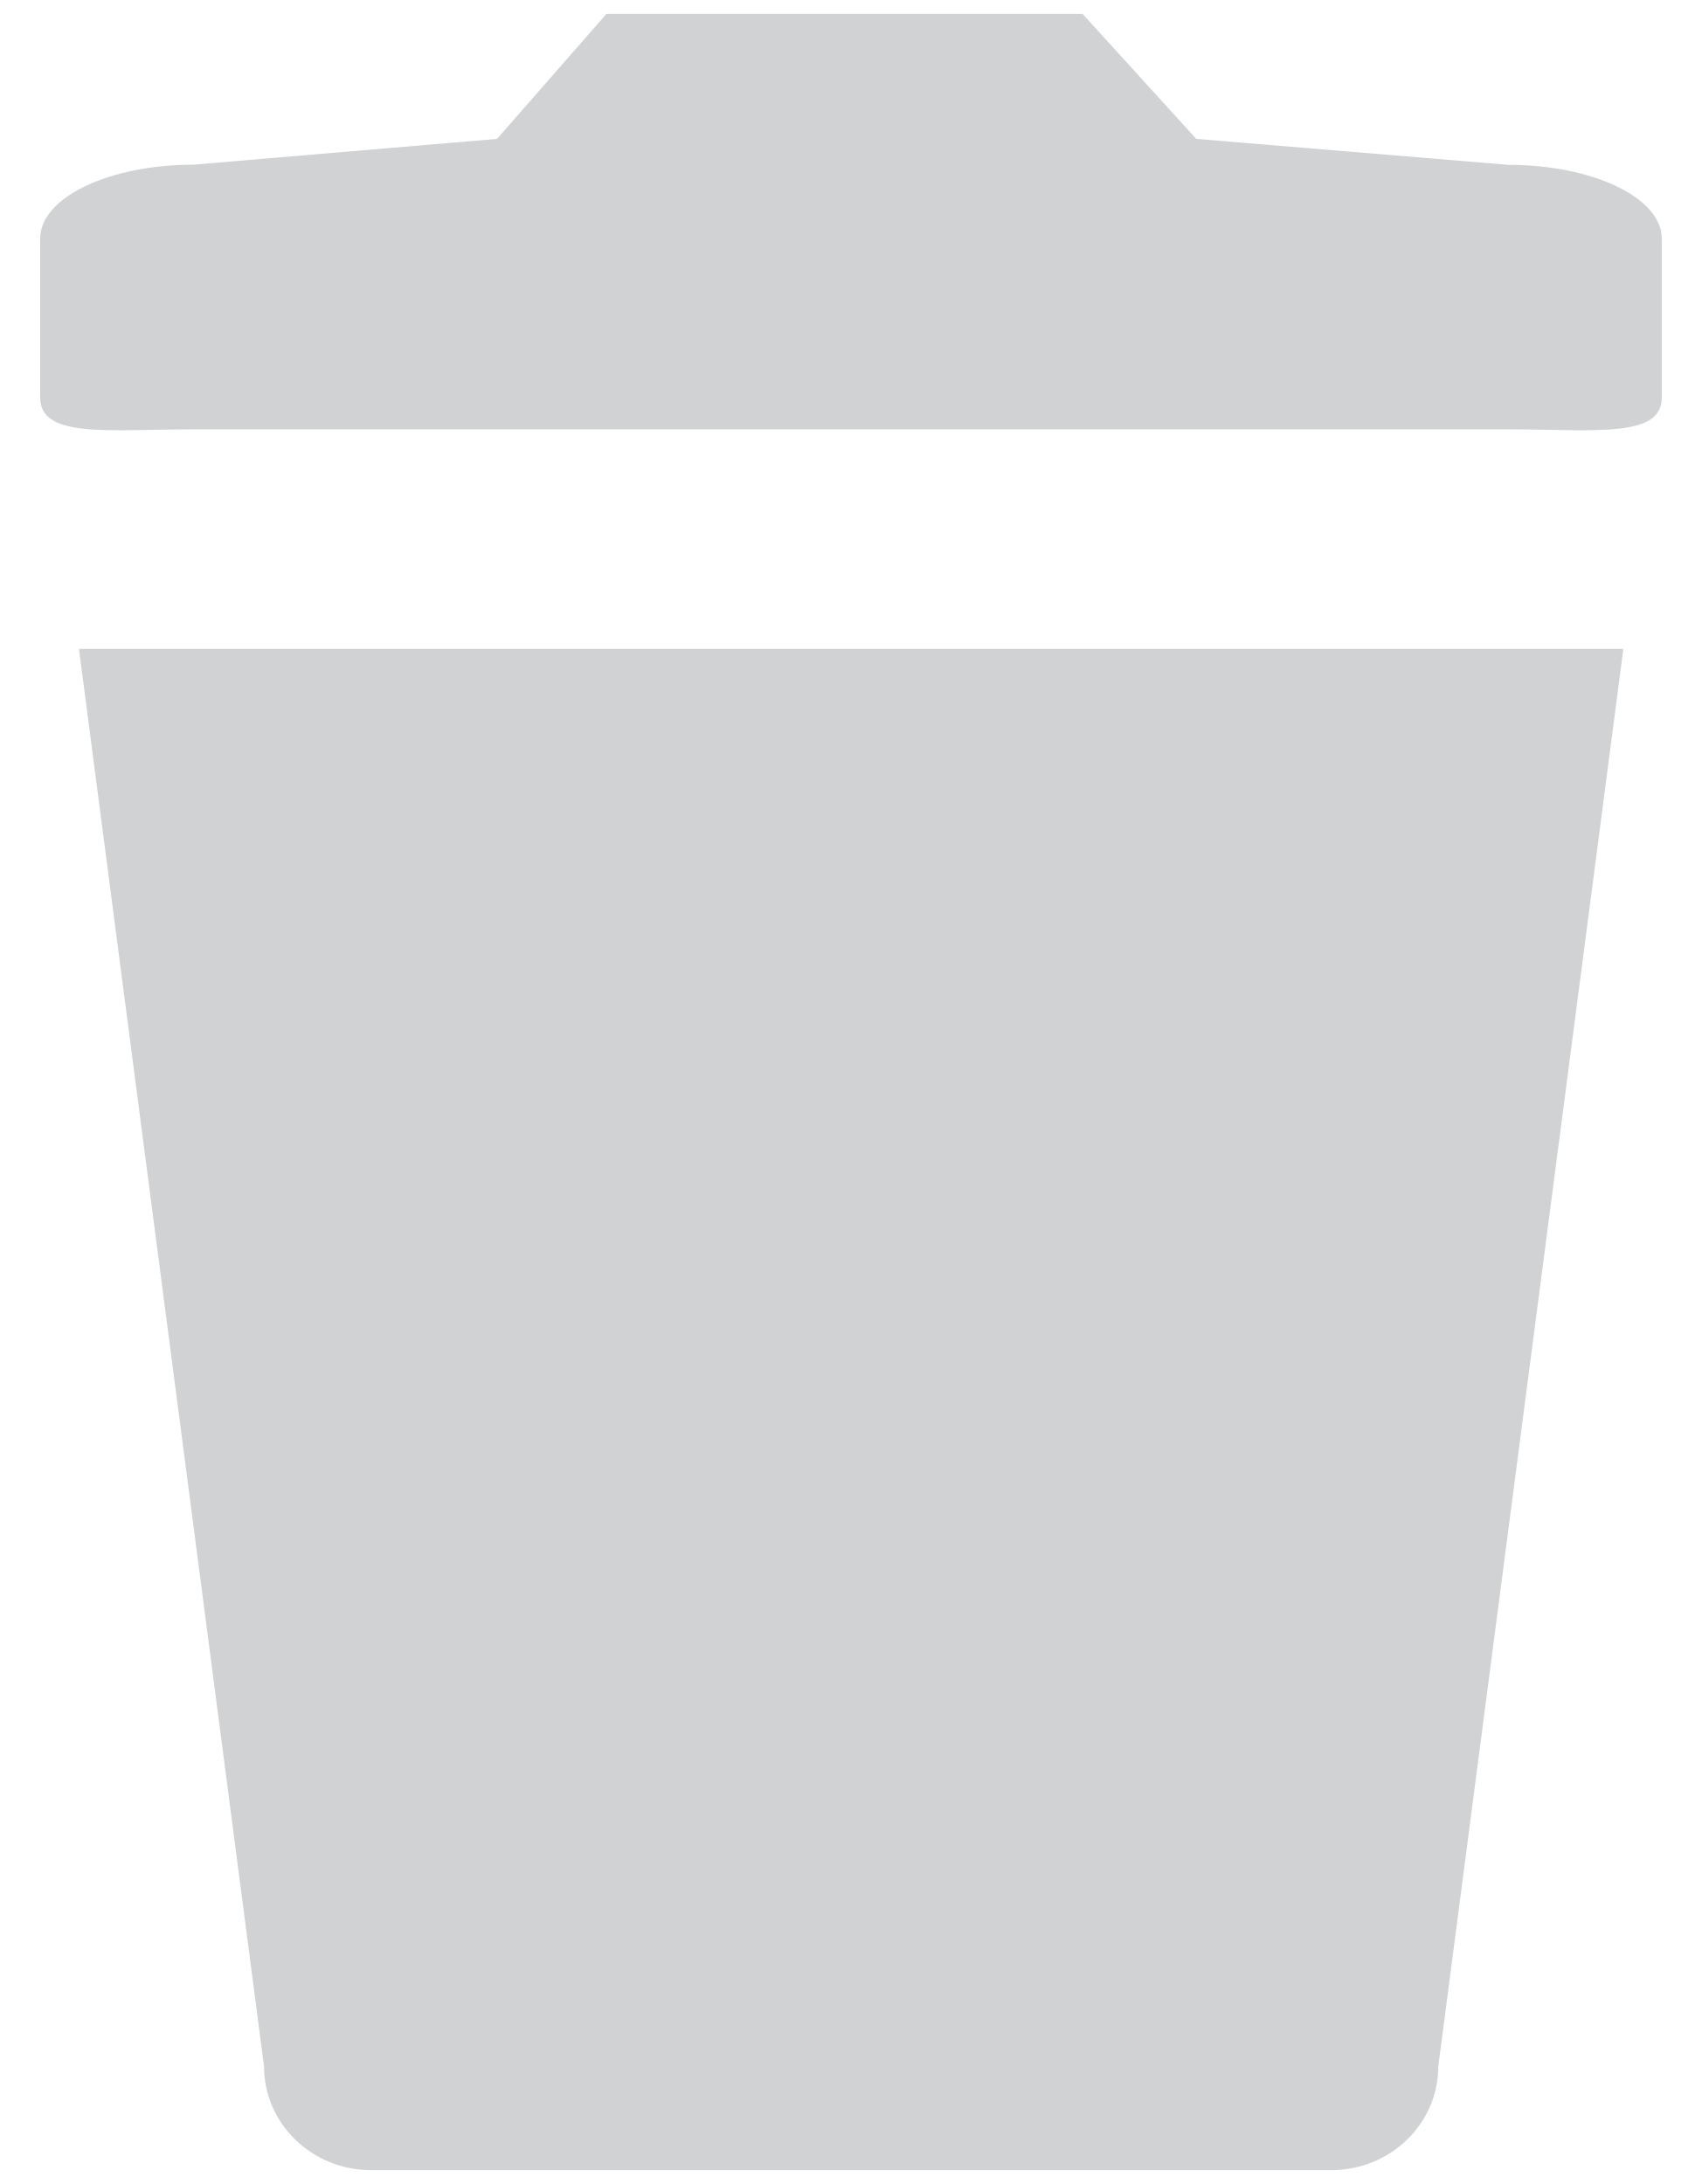
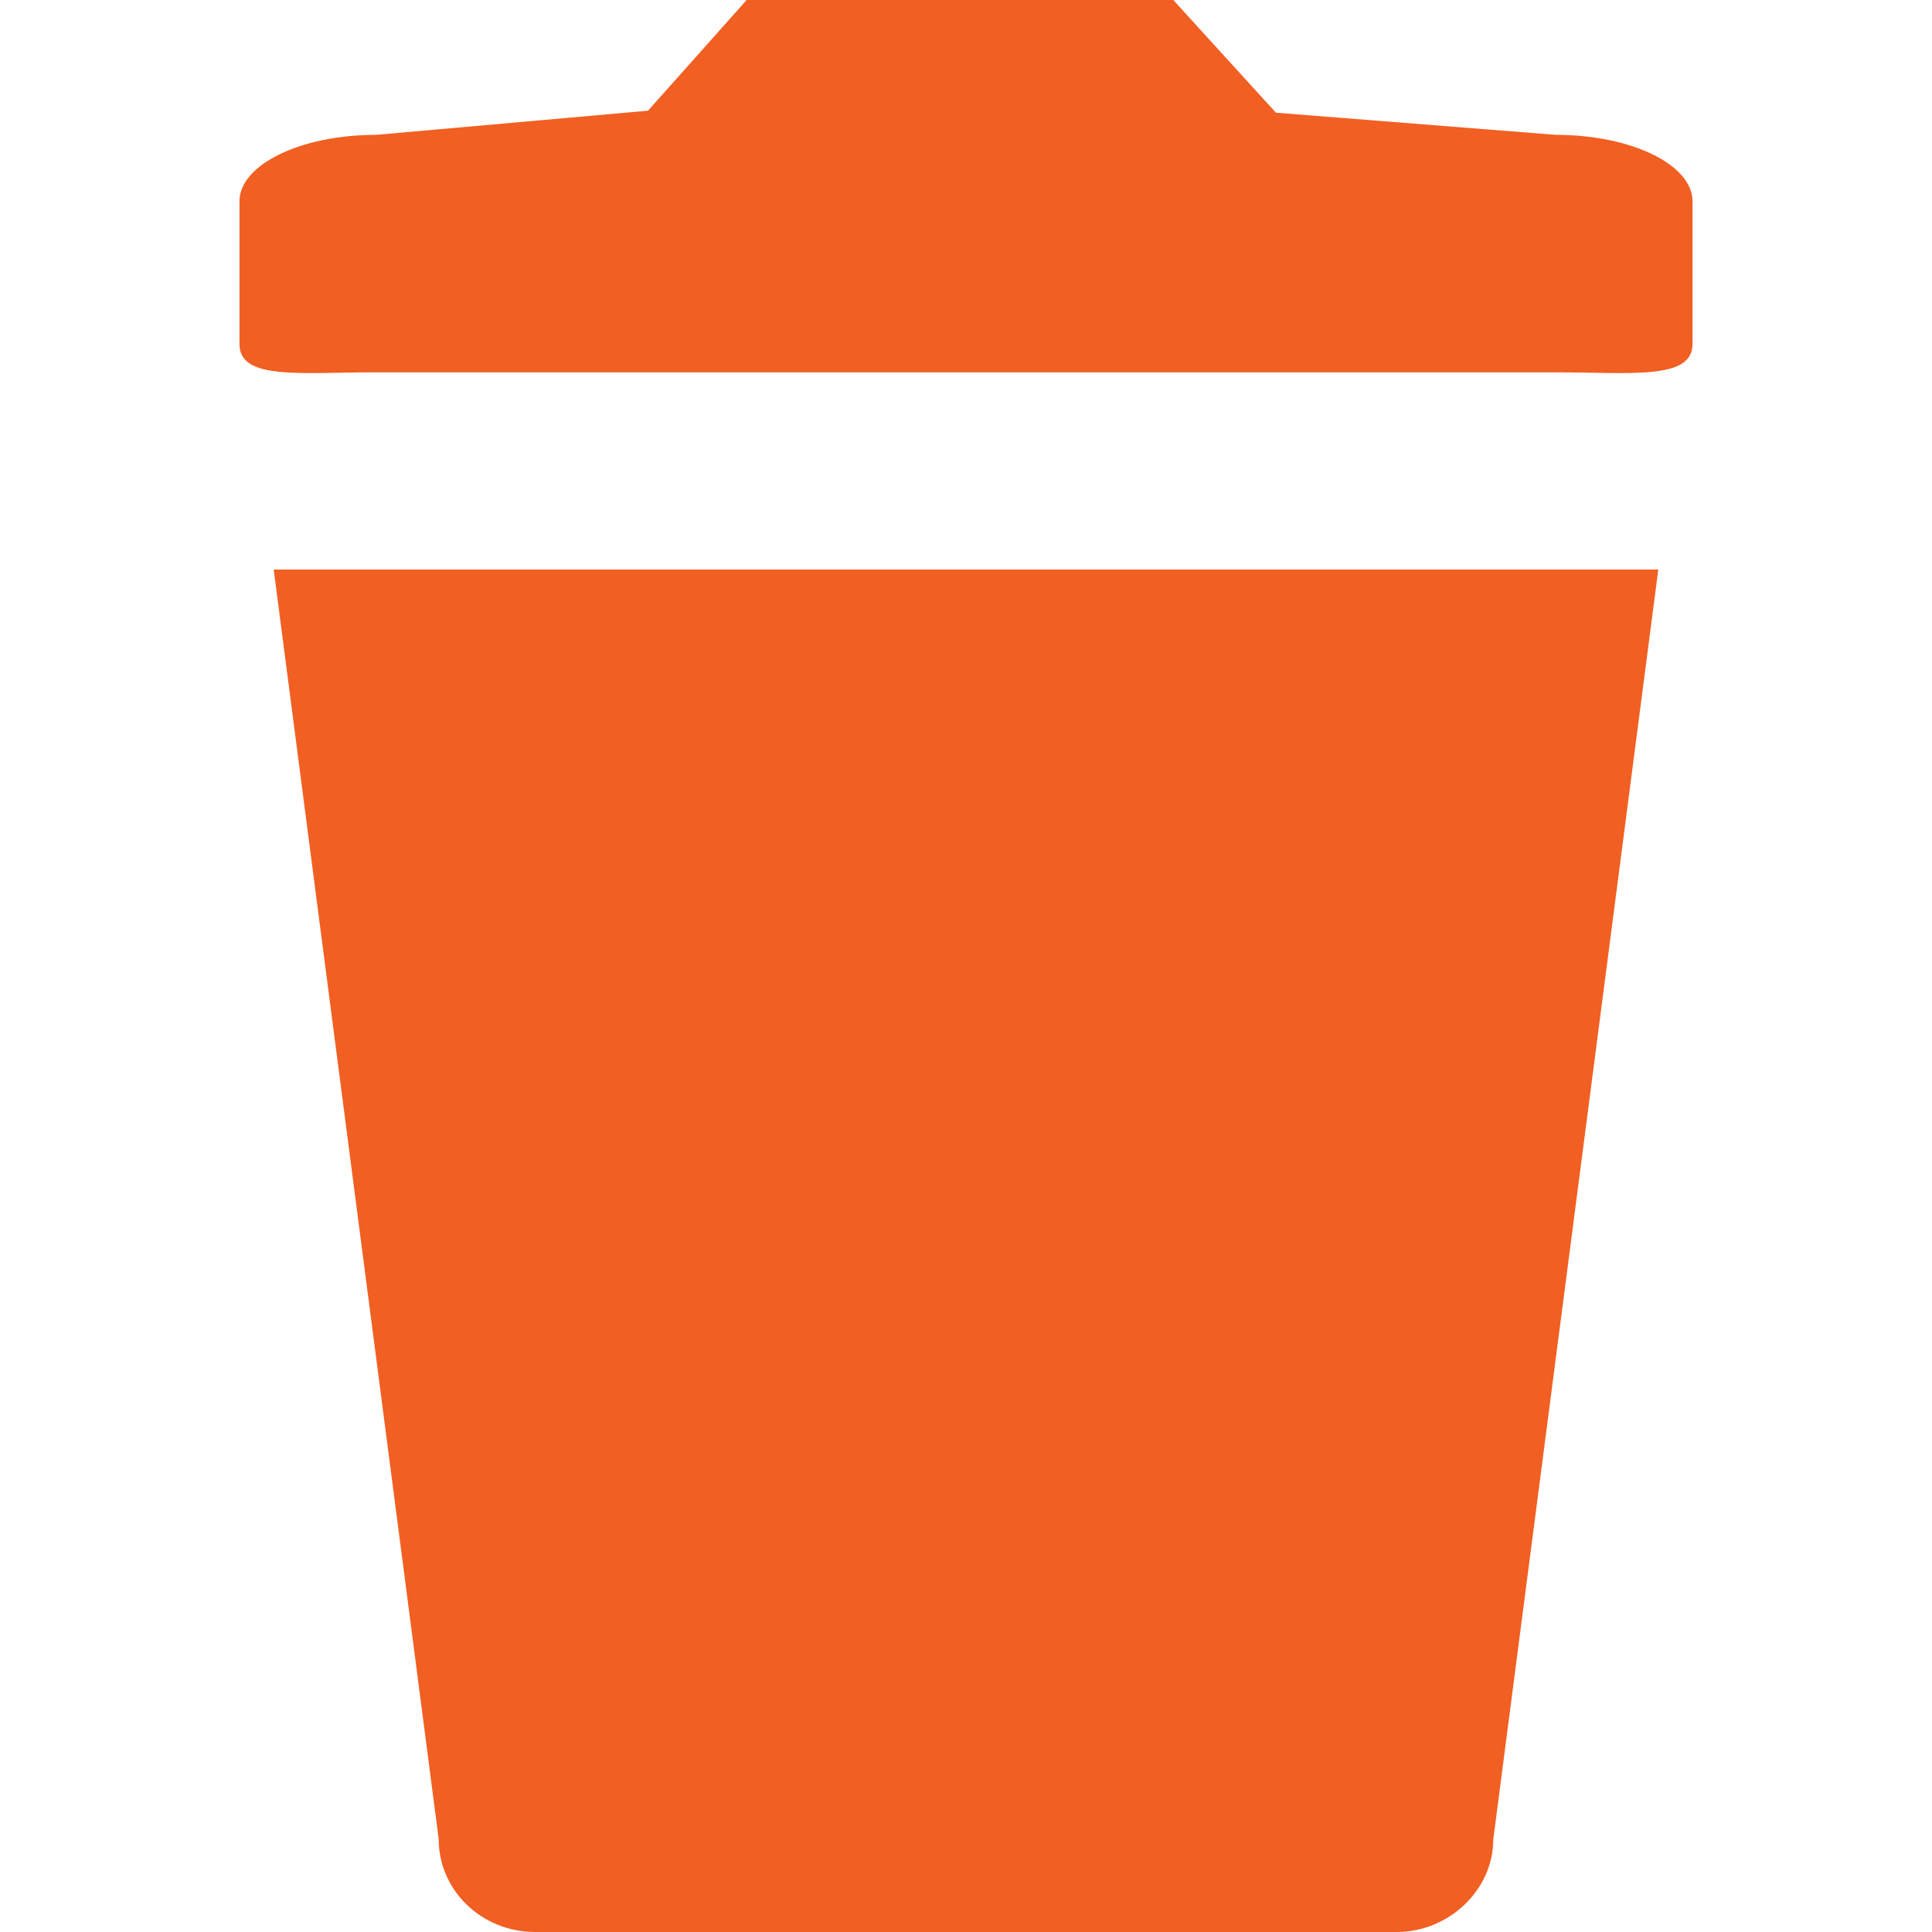
- <svg xmlns="http://www.w3.org/2000/svg" version="1.1" id="Layer_1" x="0px" y="0px" width="20.583px" height="26.416px" viewBox="0 0 20.583 26.416" enable-background="new 0 0 20.583 26.416" xml:space="preserve">
+ <svg xmlns="http://www.w3.org/2000/svg" version="1.1" id="Layer_1" x="0px" y="0px" viewBox="0 0 96 96" enable-background="new 0 0 96 96" xml:space="preserve">
  <g>
-     <g>
-       <path fill="#D0D2D3" d="M0.955,7.849l2.238,17.145c0,0.691,0.58,1.254,1.291,1.254h5.81h5.809c0.711,0,1.291-0.561,1.291-1.254    l2.238-17.145H0.955z" />
-       <path fill="#D0D2D3" d="M18.243,1.994c1.022,0,1.854,0.398,1.854,0.893V4.81c0,0.496-0.83,0.383-1.854,0.383H2.338    c-1.022,0-1.852,0.113-1.852-0.383V2.885c0-0.494,0.828-0.893,1.852-0.893l3.673-0.312l1.323-1.512h5.758l1.375,1.512    L18.243,1.994z" />
-     </g>
+     <path fill="#F15F22" d="M13.6,28.3l8.2,63.1c0,2.5,2.1,4.6,4.8,4.6H48h21.4c2.6,0,4.8-2.1,4.8-4.6l8.2-63.1H13.6z" />
+     <path fill="#F15F22" d="M77.3,6.7c3.8,0,6.8,1.5,6.8,3.3v7.1c0,1.8-3.1,1.4-6.8,1.4H18.7c-3.8,0-6.8,0.4-6.8-1.4V10   c0-1.8,3-3.3,6.8-3.3l13.5-1.2L37.1,0h21.2l5.1,5.6L77.3,6.7z" />
  </g>
</svg>
